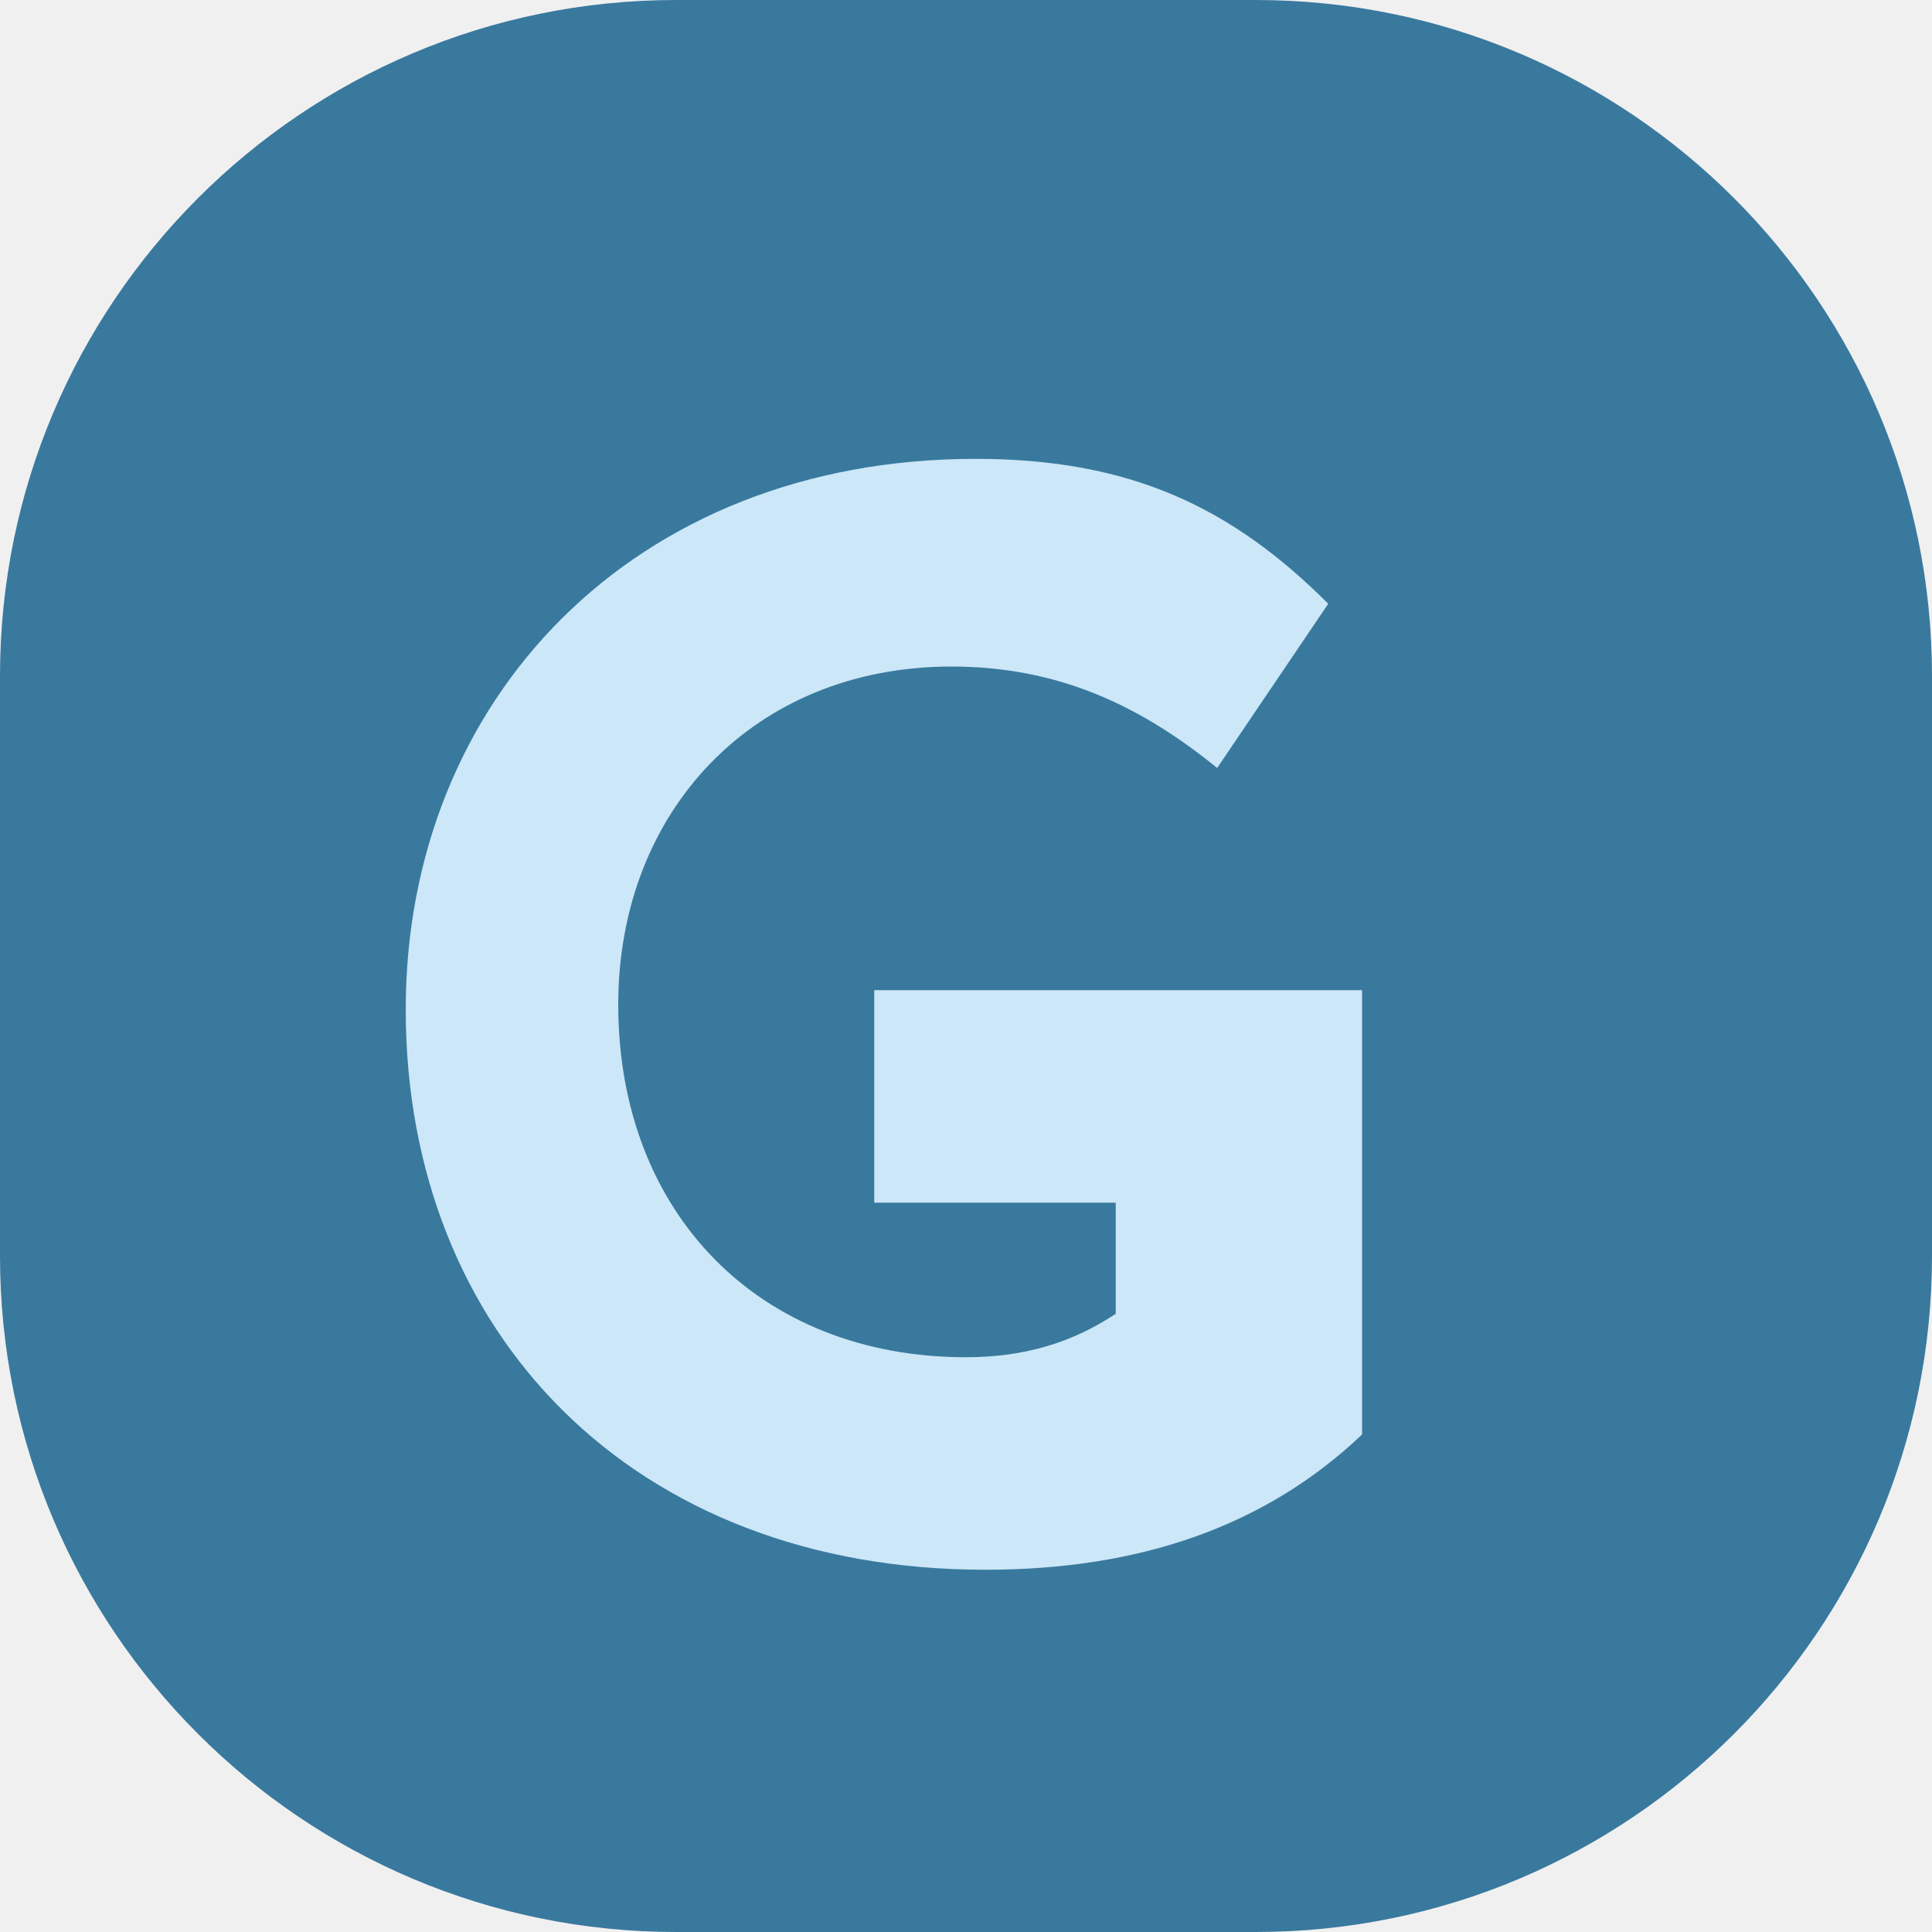
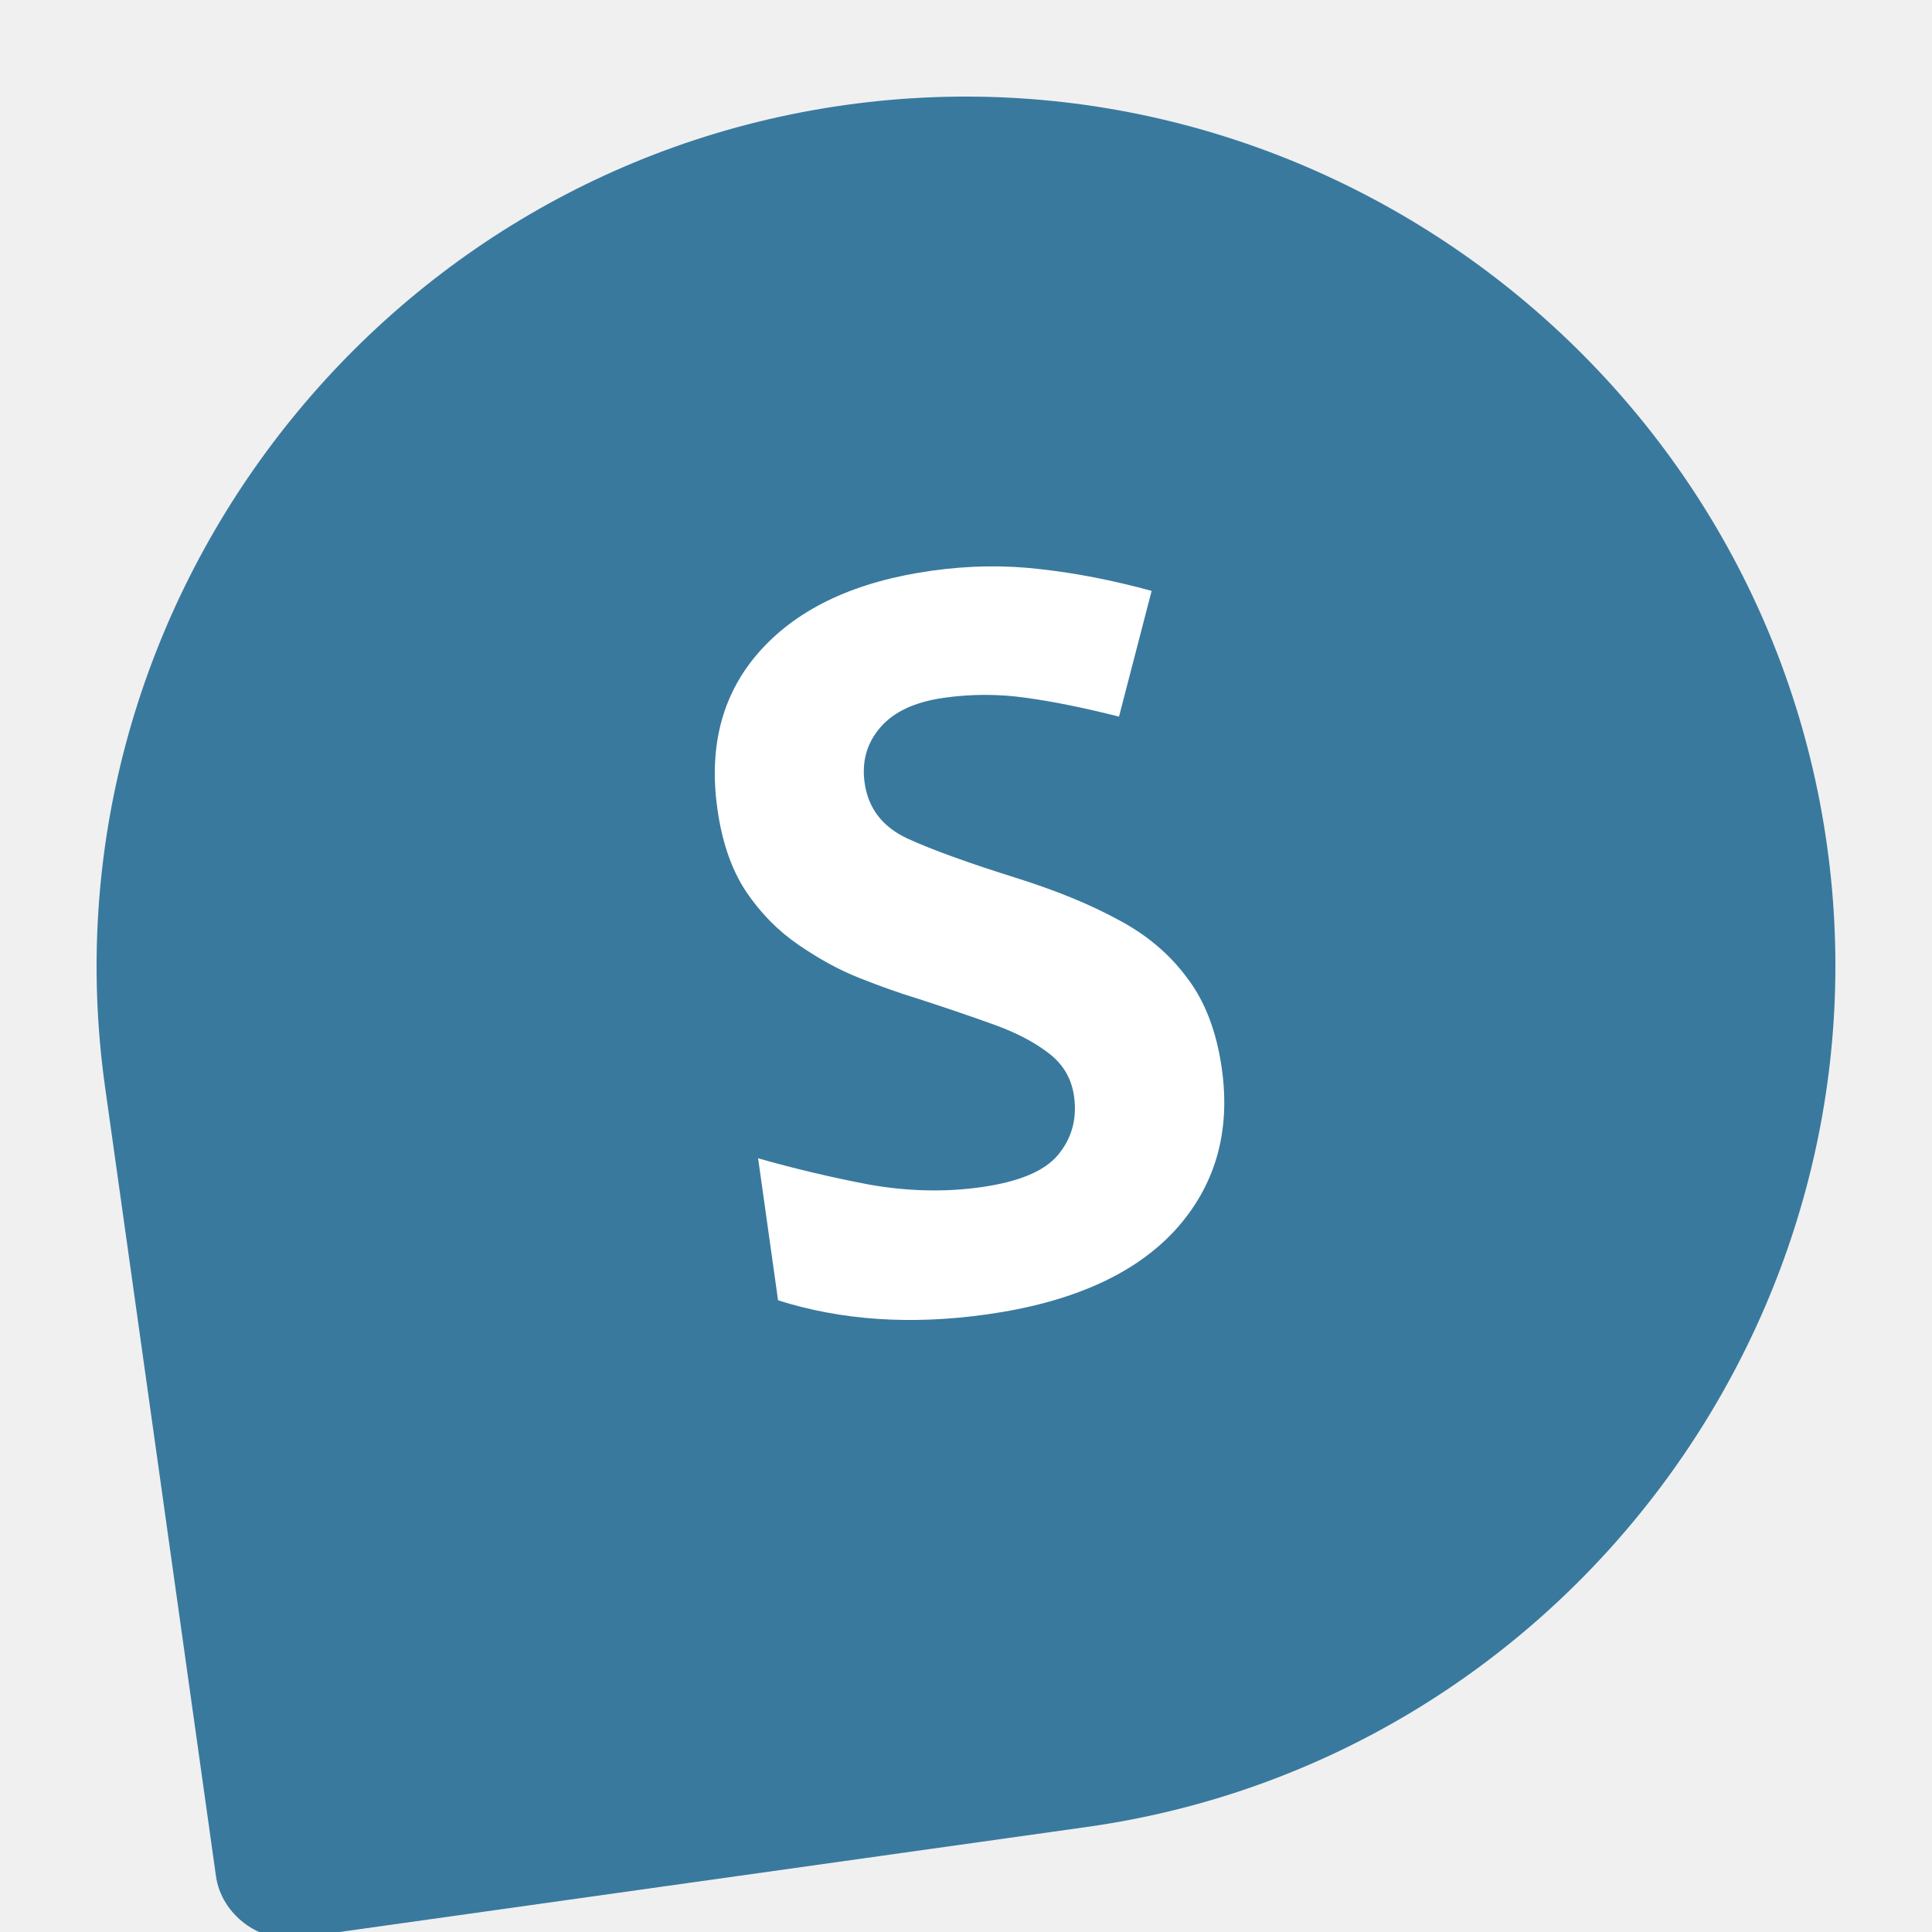
<svg xmlns="http://www.w3.org/2000/svg" viewBox="0 0 40 40">
-   <rect width="40" height="40" rx="14" fill="#39799e" />
-   <path d="M27.5 12.5c-2-2-4.1-3-7.3-3-7.1 0-11.8 5-11.8 11.4 0 6.7 4.7 11.6 12 11.6 3.2 0 5.8-.9 7.8-2.8v-9.2H18.1v4.4h5v2.3c-.9.6-1.9.9-3.1.9-4.3 0-7.2-3-7.2-7.3 0-4 2.8-7 6.9-7 2.2 0 3.9.8 5.5 2.1z" fill="#cce7f7" />
+   <g transform="rotate(-8 20 20)">
+     <path d="M20 2C10.1 2 2 10.1 2 20v16.5c0 .8.7 1.5 1.5 1.5H20c9.9 0 18-8.1 18-18S29.9 2 20 2Z" fill="#39799e" />
+     <text x="20" y="27" text-anchor="middle" fill="#fff" font-family="Avenir Next, Avenir, sans-serif" font-size="21" font-weight="800">S</text>
+   </g>
</svg>
